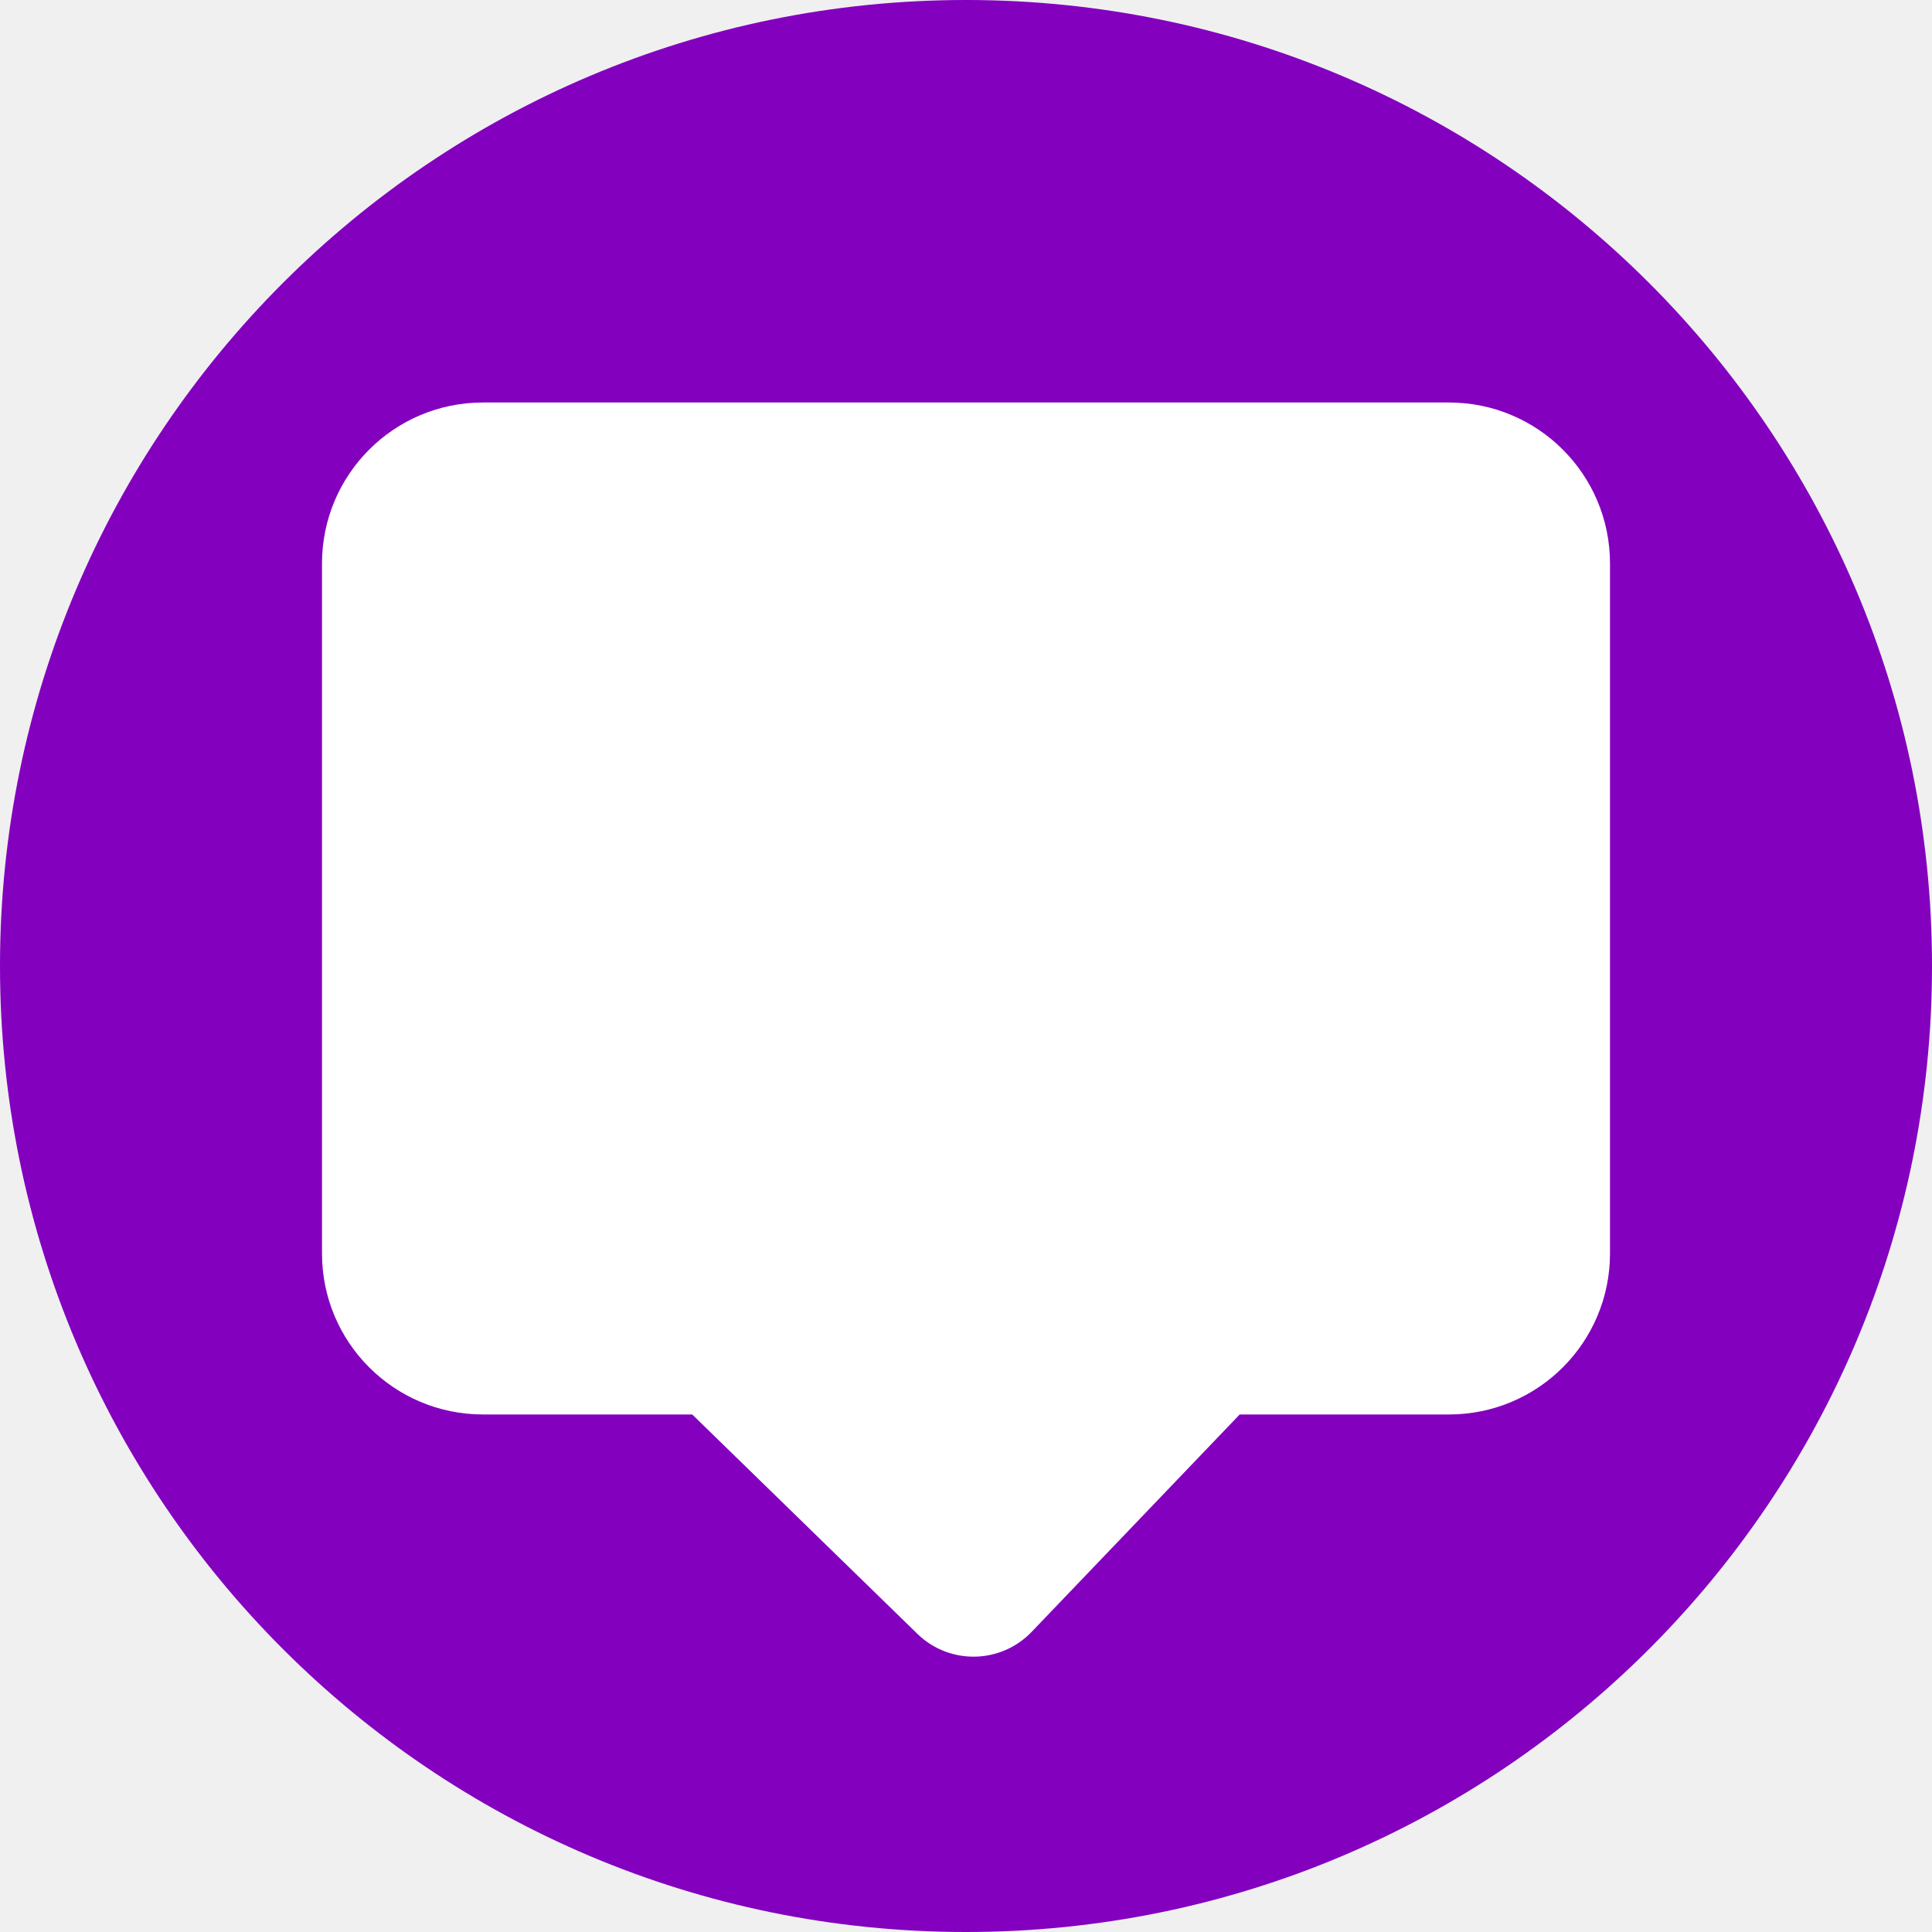
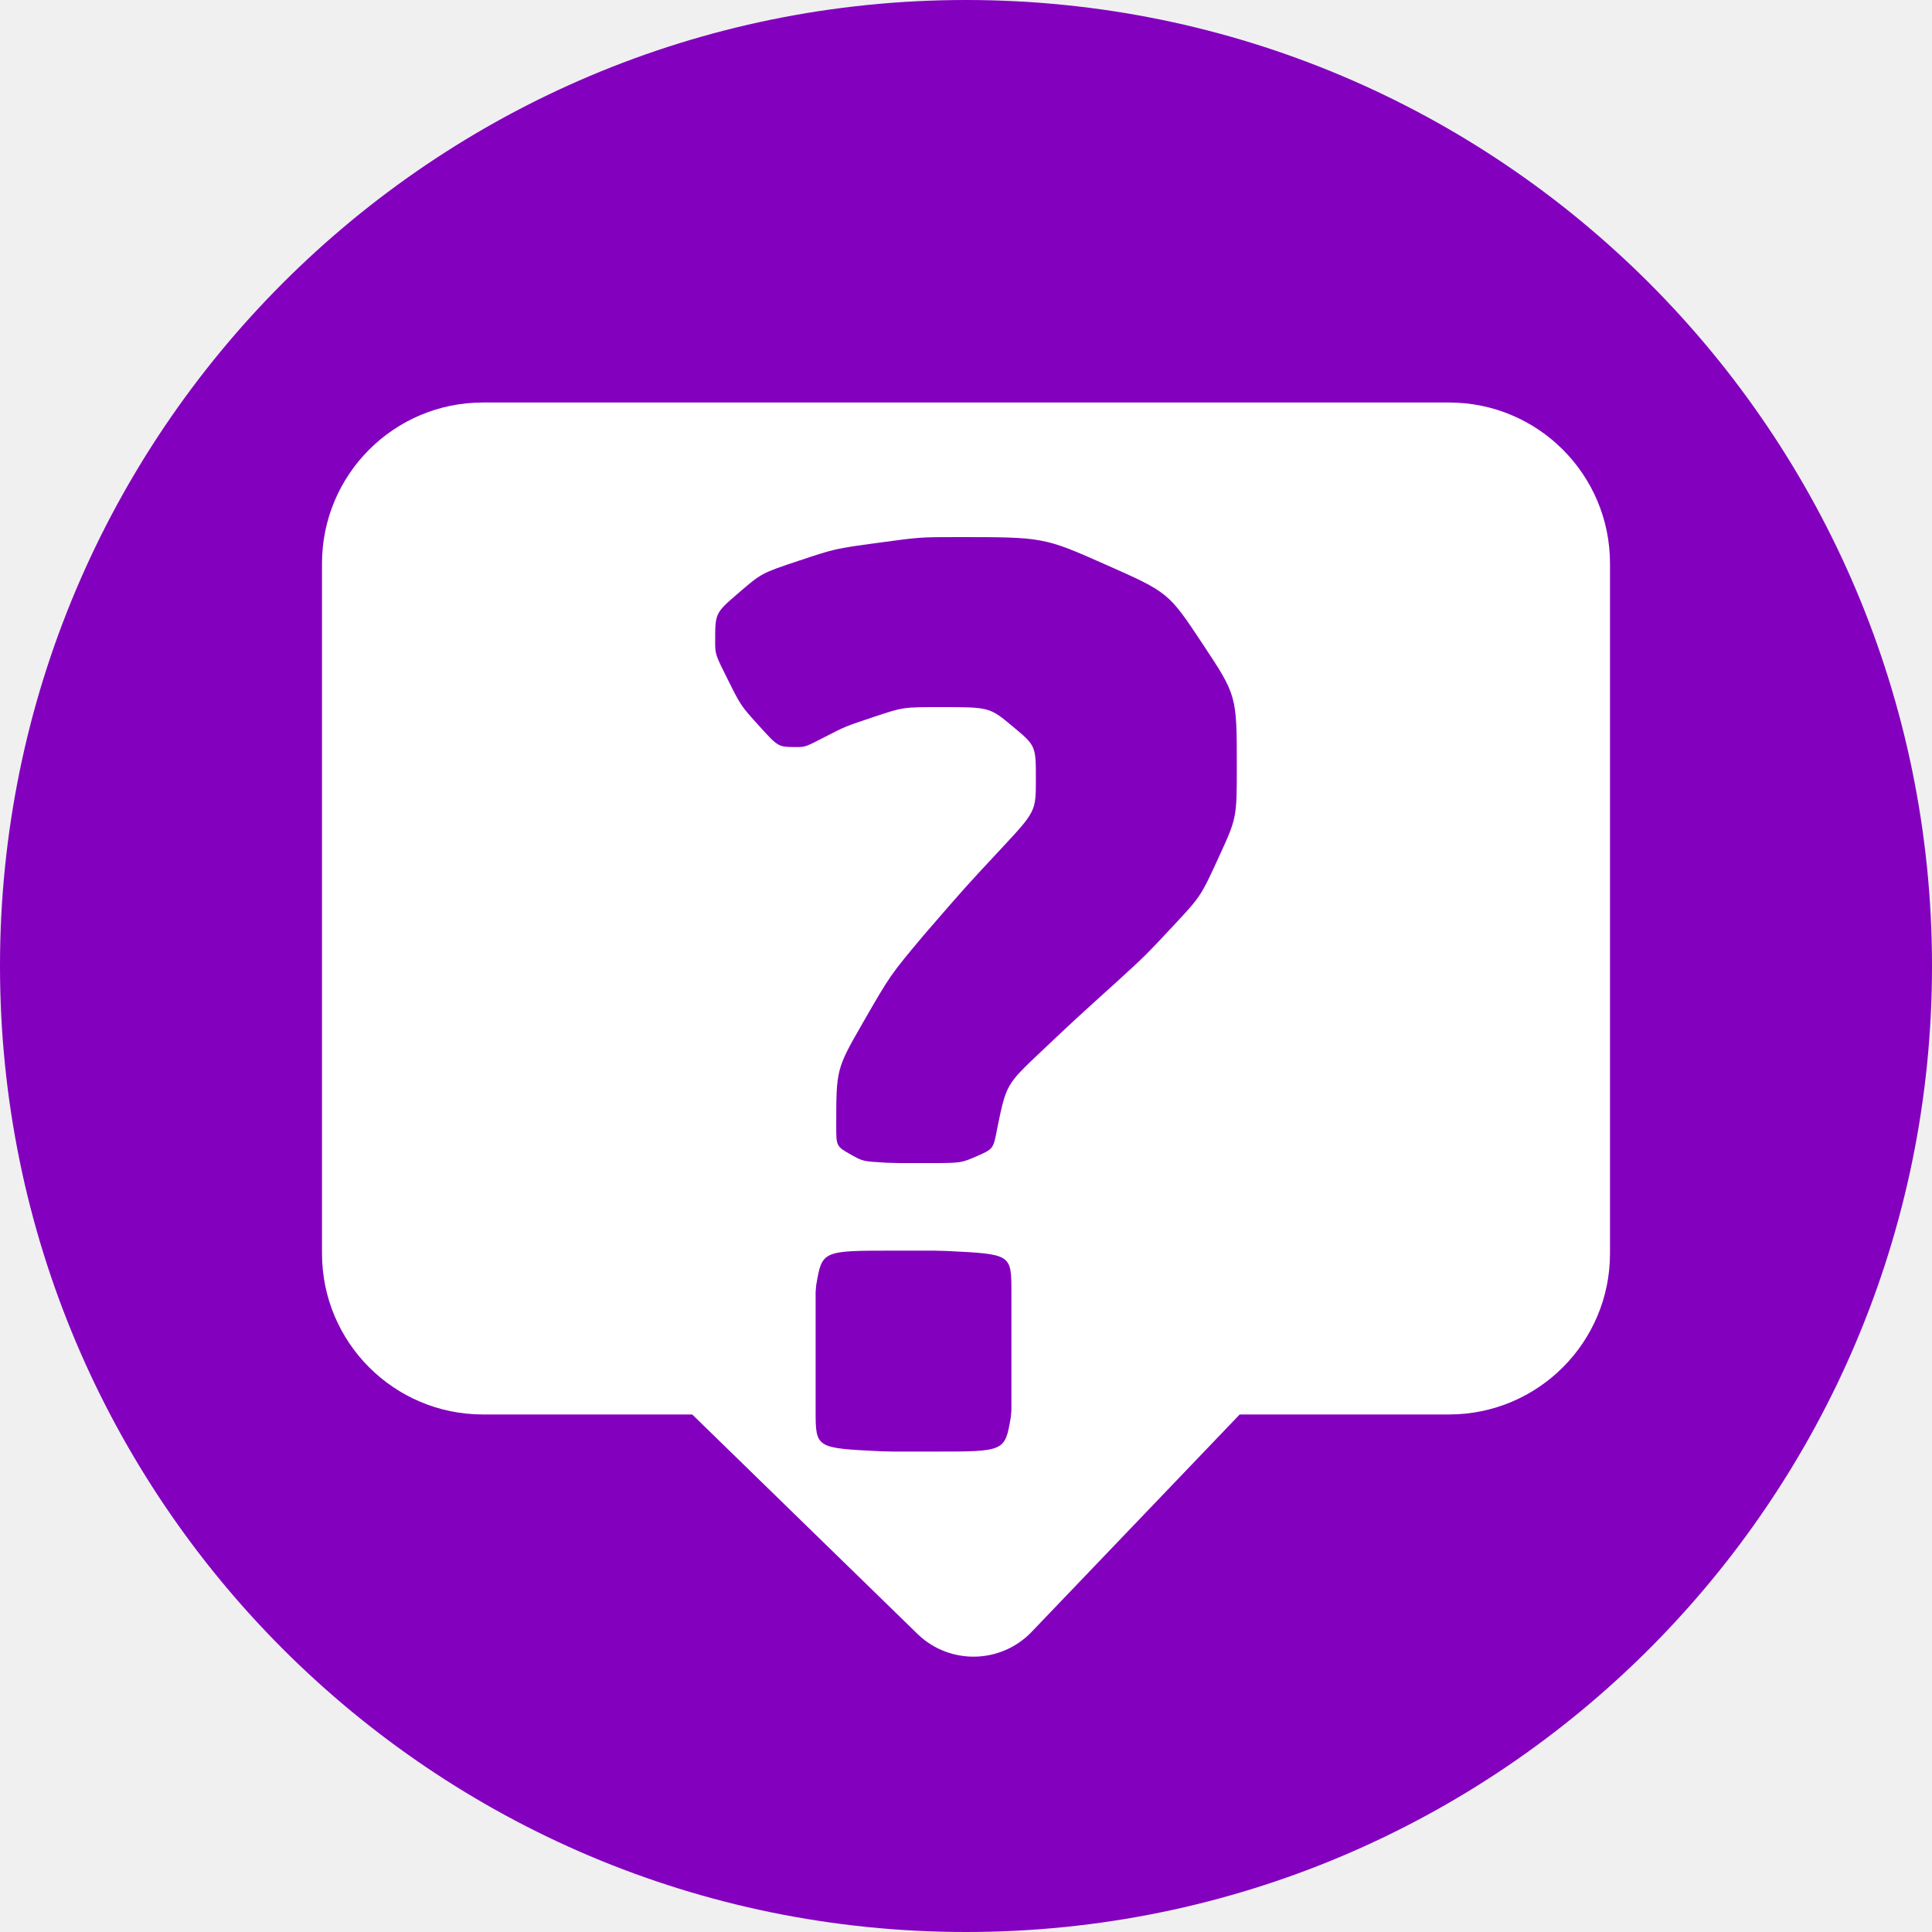
<svg xmlns="http://www.w3.org/2000/svg" width="24px" height="24px" viewBox="0 0 24 24" version="1.1">
  <g id="Page-1" stroke="none" stroke-width="1" fill="none" fill-rule="evenodd">
    <g id="tooltips" fill-rule="nonzero">
      <circle id="Oval-Copy" fill="#8300BF" cx="12" cy="12" r="12" />
-       <path d="M6,5 L18,5 C19.105,5 20,5.895 20,7 L20,15.571 C20,16.676 19.105,17.571 18,17.571 L15.4,17.571 L15.4,17.571 L12.816,20.271 C12.434,20.67 11.801,20.684 11.402,20.302 C11.4,20.3 11.398,20.298 11.396,20.296 L8.599,17.571 L8.599,17.571 L6,17.571 C4.895,17.571 4,16.676 4,15.571 L4,7 C4,5.895 4.895,5 6,5 Z" id="Rectangle" fill="#FFFFFF" />
+       <path d="M18,5 C19.105,5 20,5.895 20,7 L20,15.571 C20,16.676 19.105,17.571 18,17.571 L15.4,17.571 L12.816,20.271 C12.434,20.67 11.801,20.684 11.402,20.302 C11.4,20.3 11.398,20.298 11.396,20.296 L8.599,17.571 L6,17.571 C4.895,17.571 4,16.676 4,15.571 L4,7 C4,5.895 4.895,5 6,5 L18,5 Z M11.604,15.536 L11.092,15.536 C10.212,15.536 10.212,15.536 10.139,15.966 L10.132,16.048 L10.132,17.52 C10.132,17.989 10.132,17.989 10.939,18.028 L11.092,18.032 L11.604,18.032 C12.484,18.032 12.484,18.032 12.557,17.602 L12.564,17.52 L12.564,16.048 C12.564,15.579 12.564,15.579 11.757,15.54 L11.604,15.536 Z M11.892,6.672 C11.428,6.672 11.428,6.672 10.9,6.744 C10.372,6.816 10.372,6.816 9.916,6.968 C9.46,7.12 9.46,7.12 9.172,7.368 C8.884,7.616 8.884,7.616 8.884,7.968 C8.884,8.128 8.884,8.128 9.044,8.448 C9.204,8.768 9.204,8.768 9.436,9.024 C9.668,9.28 9.668,9.28 9.892,9.28 C10.004,9.28 10.004,9.28 10.252,9.152 C10.5,9.024 10.5,9.024 10.86,8.904 C11.22,8.784 11.22,8.784 11.684,8.784 C12.292,8.784 12.292,8.784 12.58,9.024 C12.868,9.264 12.868,9.264 12.868,9.68 C12.868,10.08 12.868,10.08 12.428,10.552 C11.988,11.024 11.988,11.024 11.476,11.616 C11.06,12.112 11.06,12.112 10.724,12.696 C10.388,13.28 10.388,13.28 10.388,13.984 C10.388,14.24 10.388,14.24 10.572,14.344 C10.719,14.427 10.719,14.427 11.015,14.444 L11.172,14.448 L11.54,14.448 C11.94,14.448 11.94,14.448 12.14,14.36 C12.34,14.272 12.34,14.272 12.388,14.016 C12.5,13.472 12.5,13.472 12.932,13.064 C13.364,12.656 13.364,12.656 13.86,12.208 C14.228,11.872 14.228,11.872 14.572,11.504 C14.916,11.136 14.916,11.136 15.14,10.648 C15.364,10.16 15.364,10.16 15.364,9.52 C15.364,8.64 15.364,8.64 14.94,8 C14.516,7.36 14.516,7.36 13.74,7.016 C12.964,6.672 12.964,6.672 11.892,6.672 Z" id="Combined-Shape" fill="#FFFFFF" />
    </g>
  </g>
</svg>
